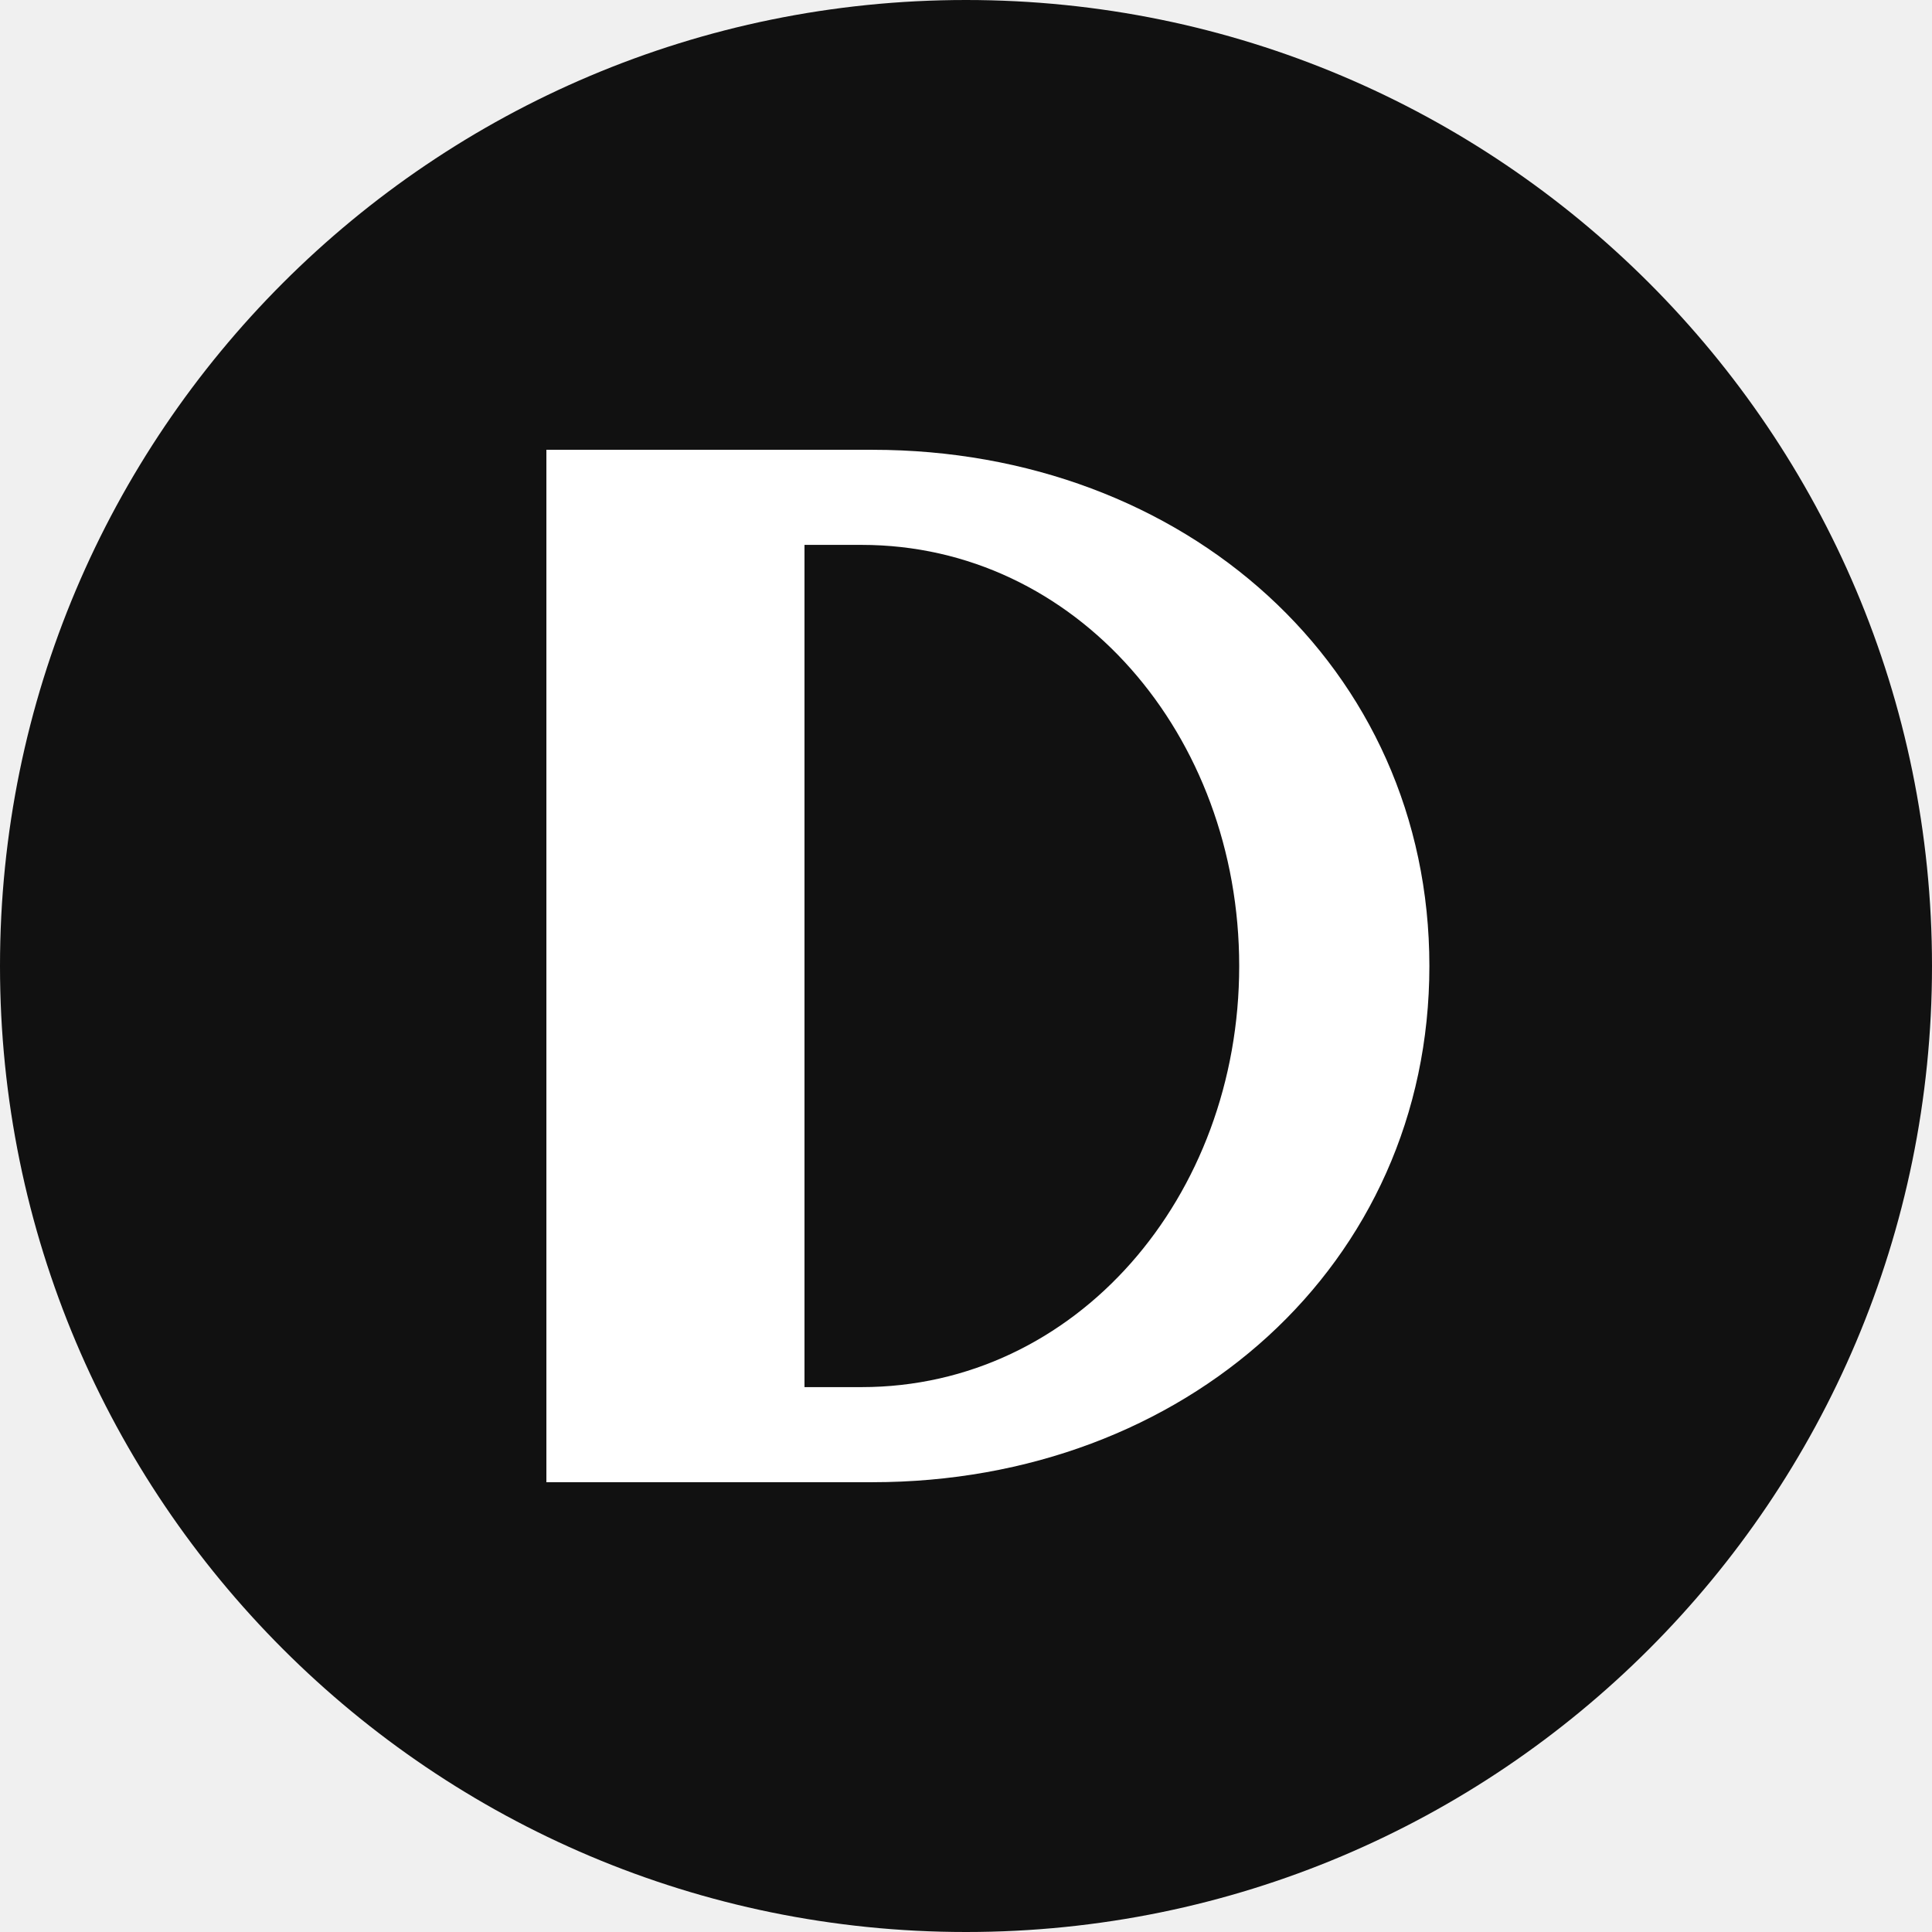
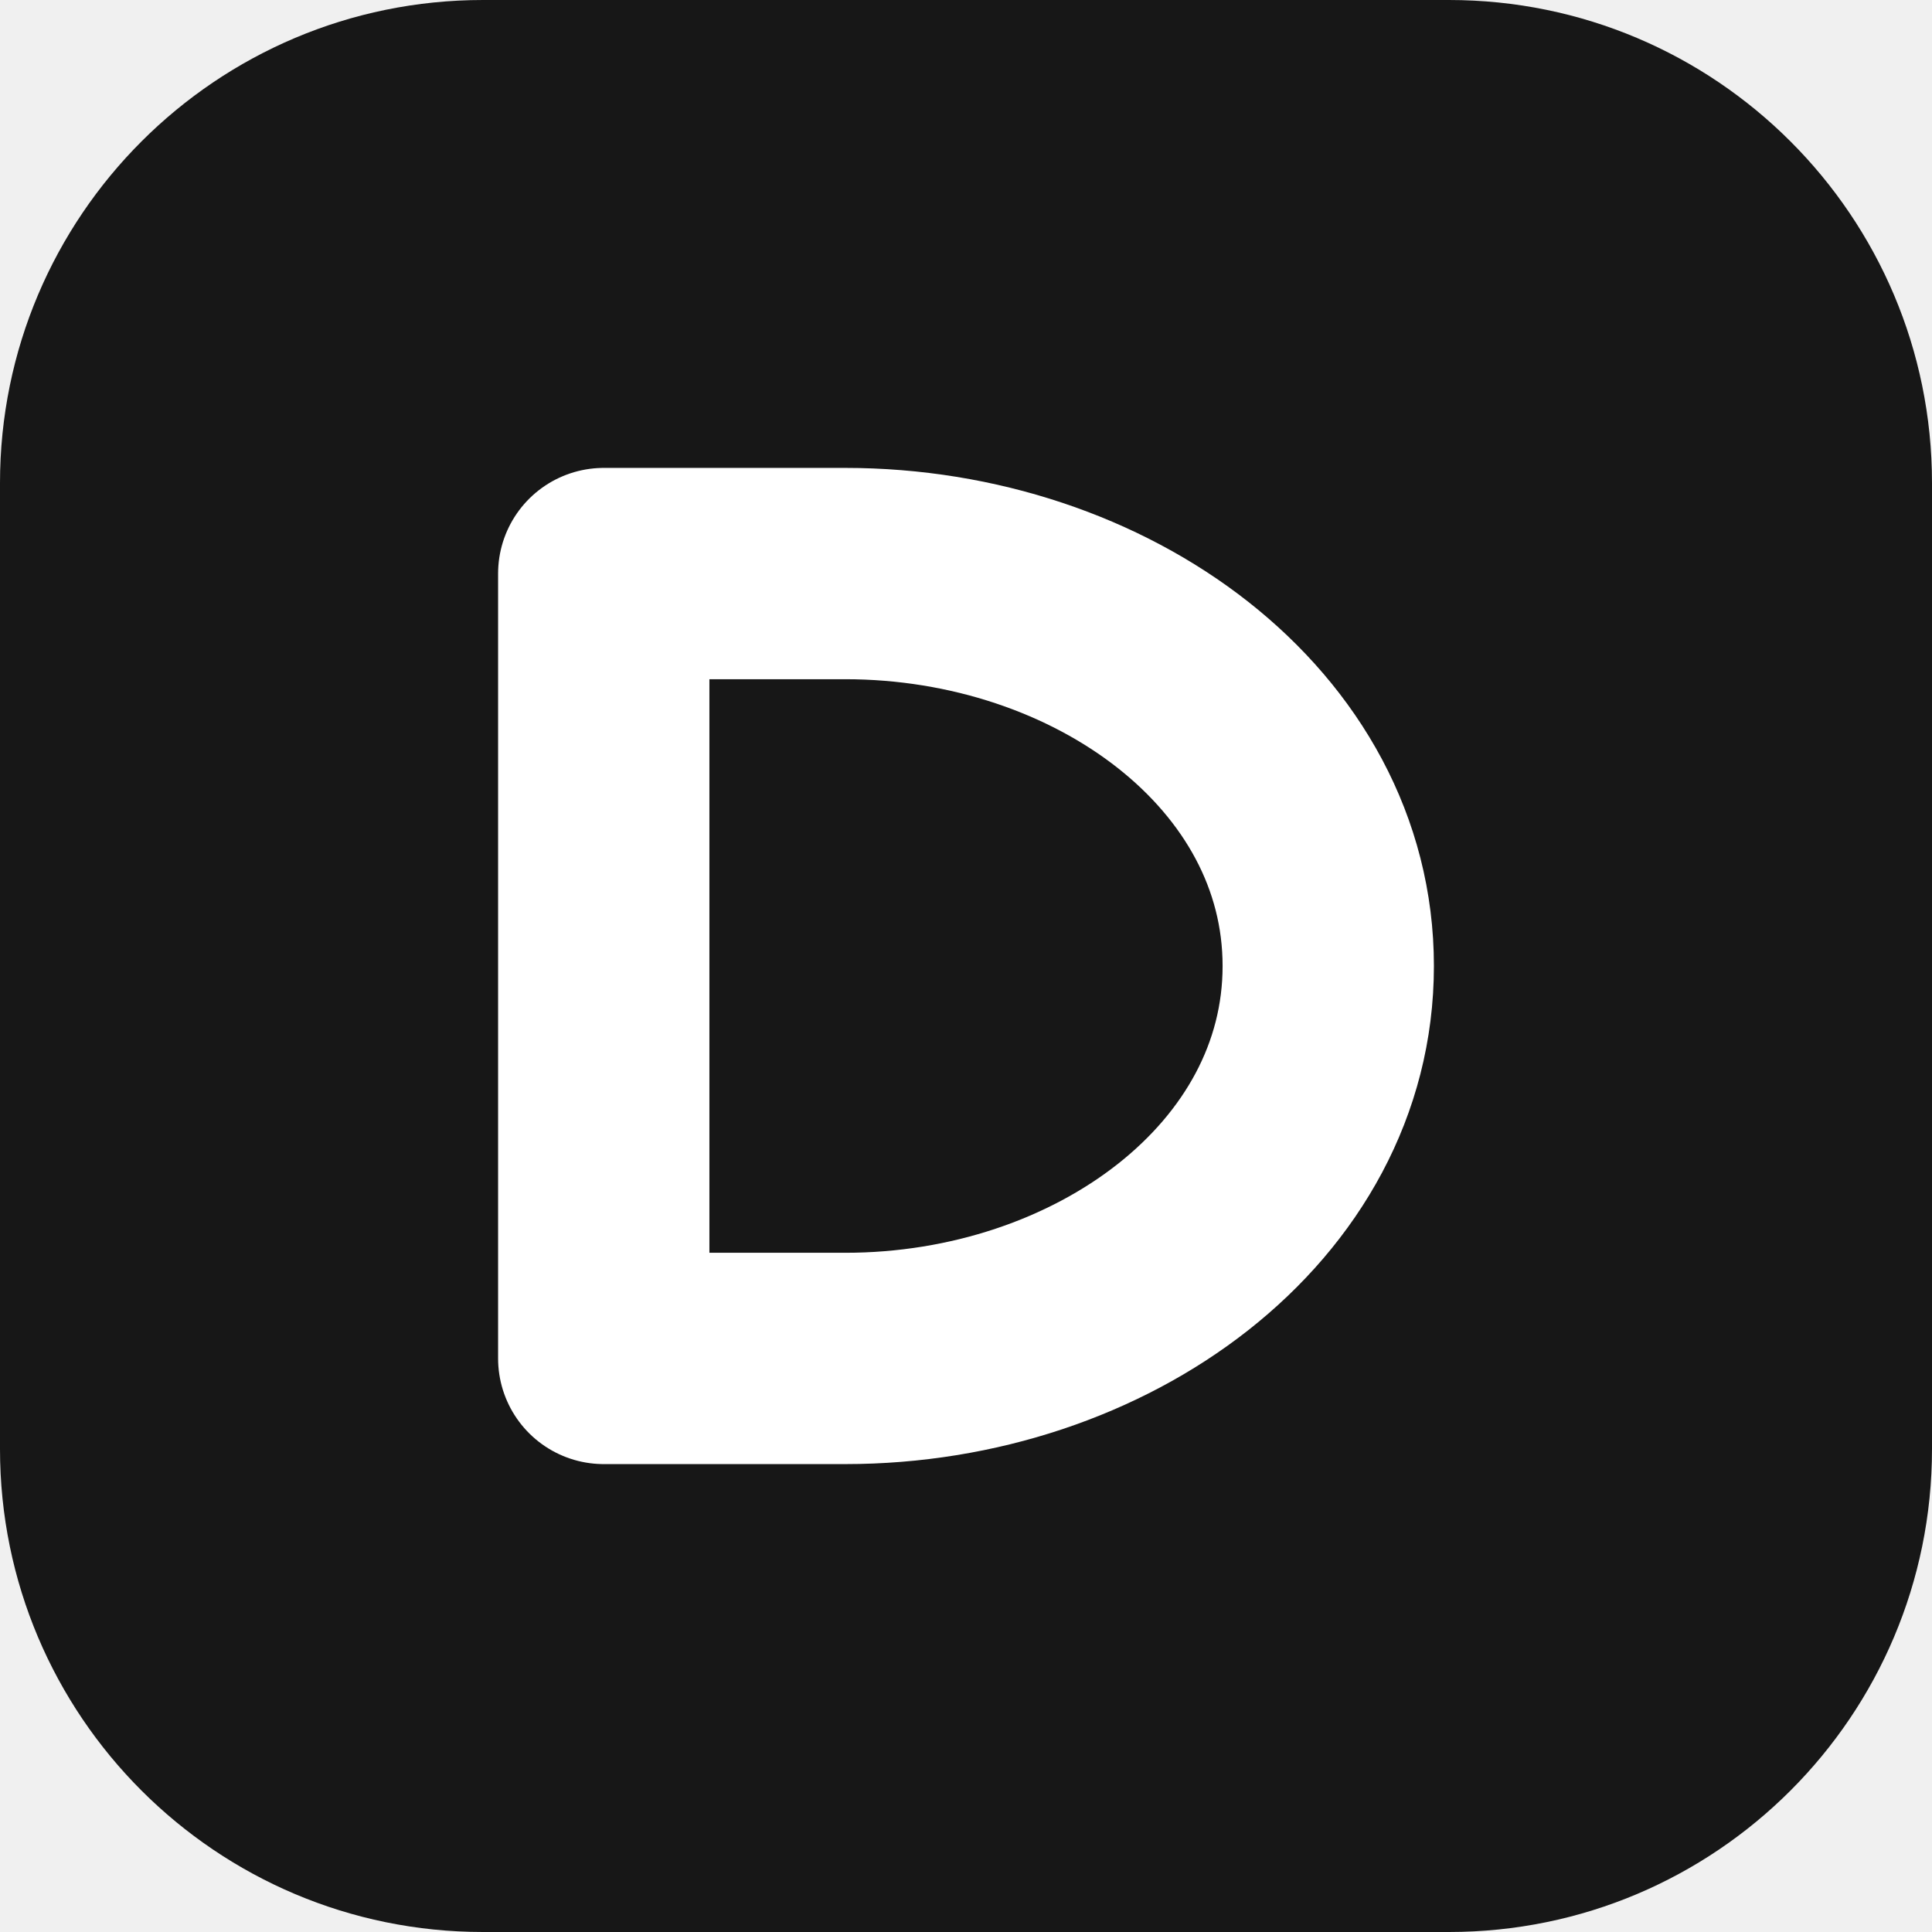
<svg xmlns="http://www.w3.org/2000/svg" viewBox="0 0 64 64" role="img" aria-label="D">
-   <circle cx="32" cy="32" r="32" fill="#111111" />
-   <path fill="#ffffff" fill-rule="evenodd" d="M18.1 14.9 H28.9 C39.25 14.9 47.35 22.1 47.35 32 C47.35 41.9 39.25 49.1 28.9 49.1 H18.1 Z M26.65 18.05 H28.54 C35.65 18.05 41.05 24.35 41.05 32 C41.05 39.65 35.65 45.95 28.54 45.95 H26.65 Z" />
+   <rect width="64" height="64" rx="16" fill="#171717" />
+   <path d="M20 45 V19 H28 C36.5 19 44 24.5 44 32 C44 39.5 36.5 45 28 45 Z" fill="none" stroke="#ffffff" stroke-width="7" stroke-linecap="round" stroke-linejoin="round" />
</svg>
